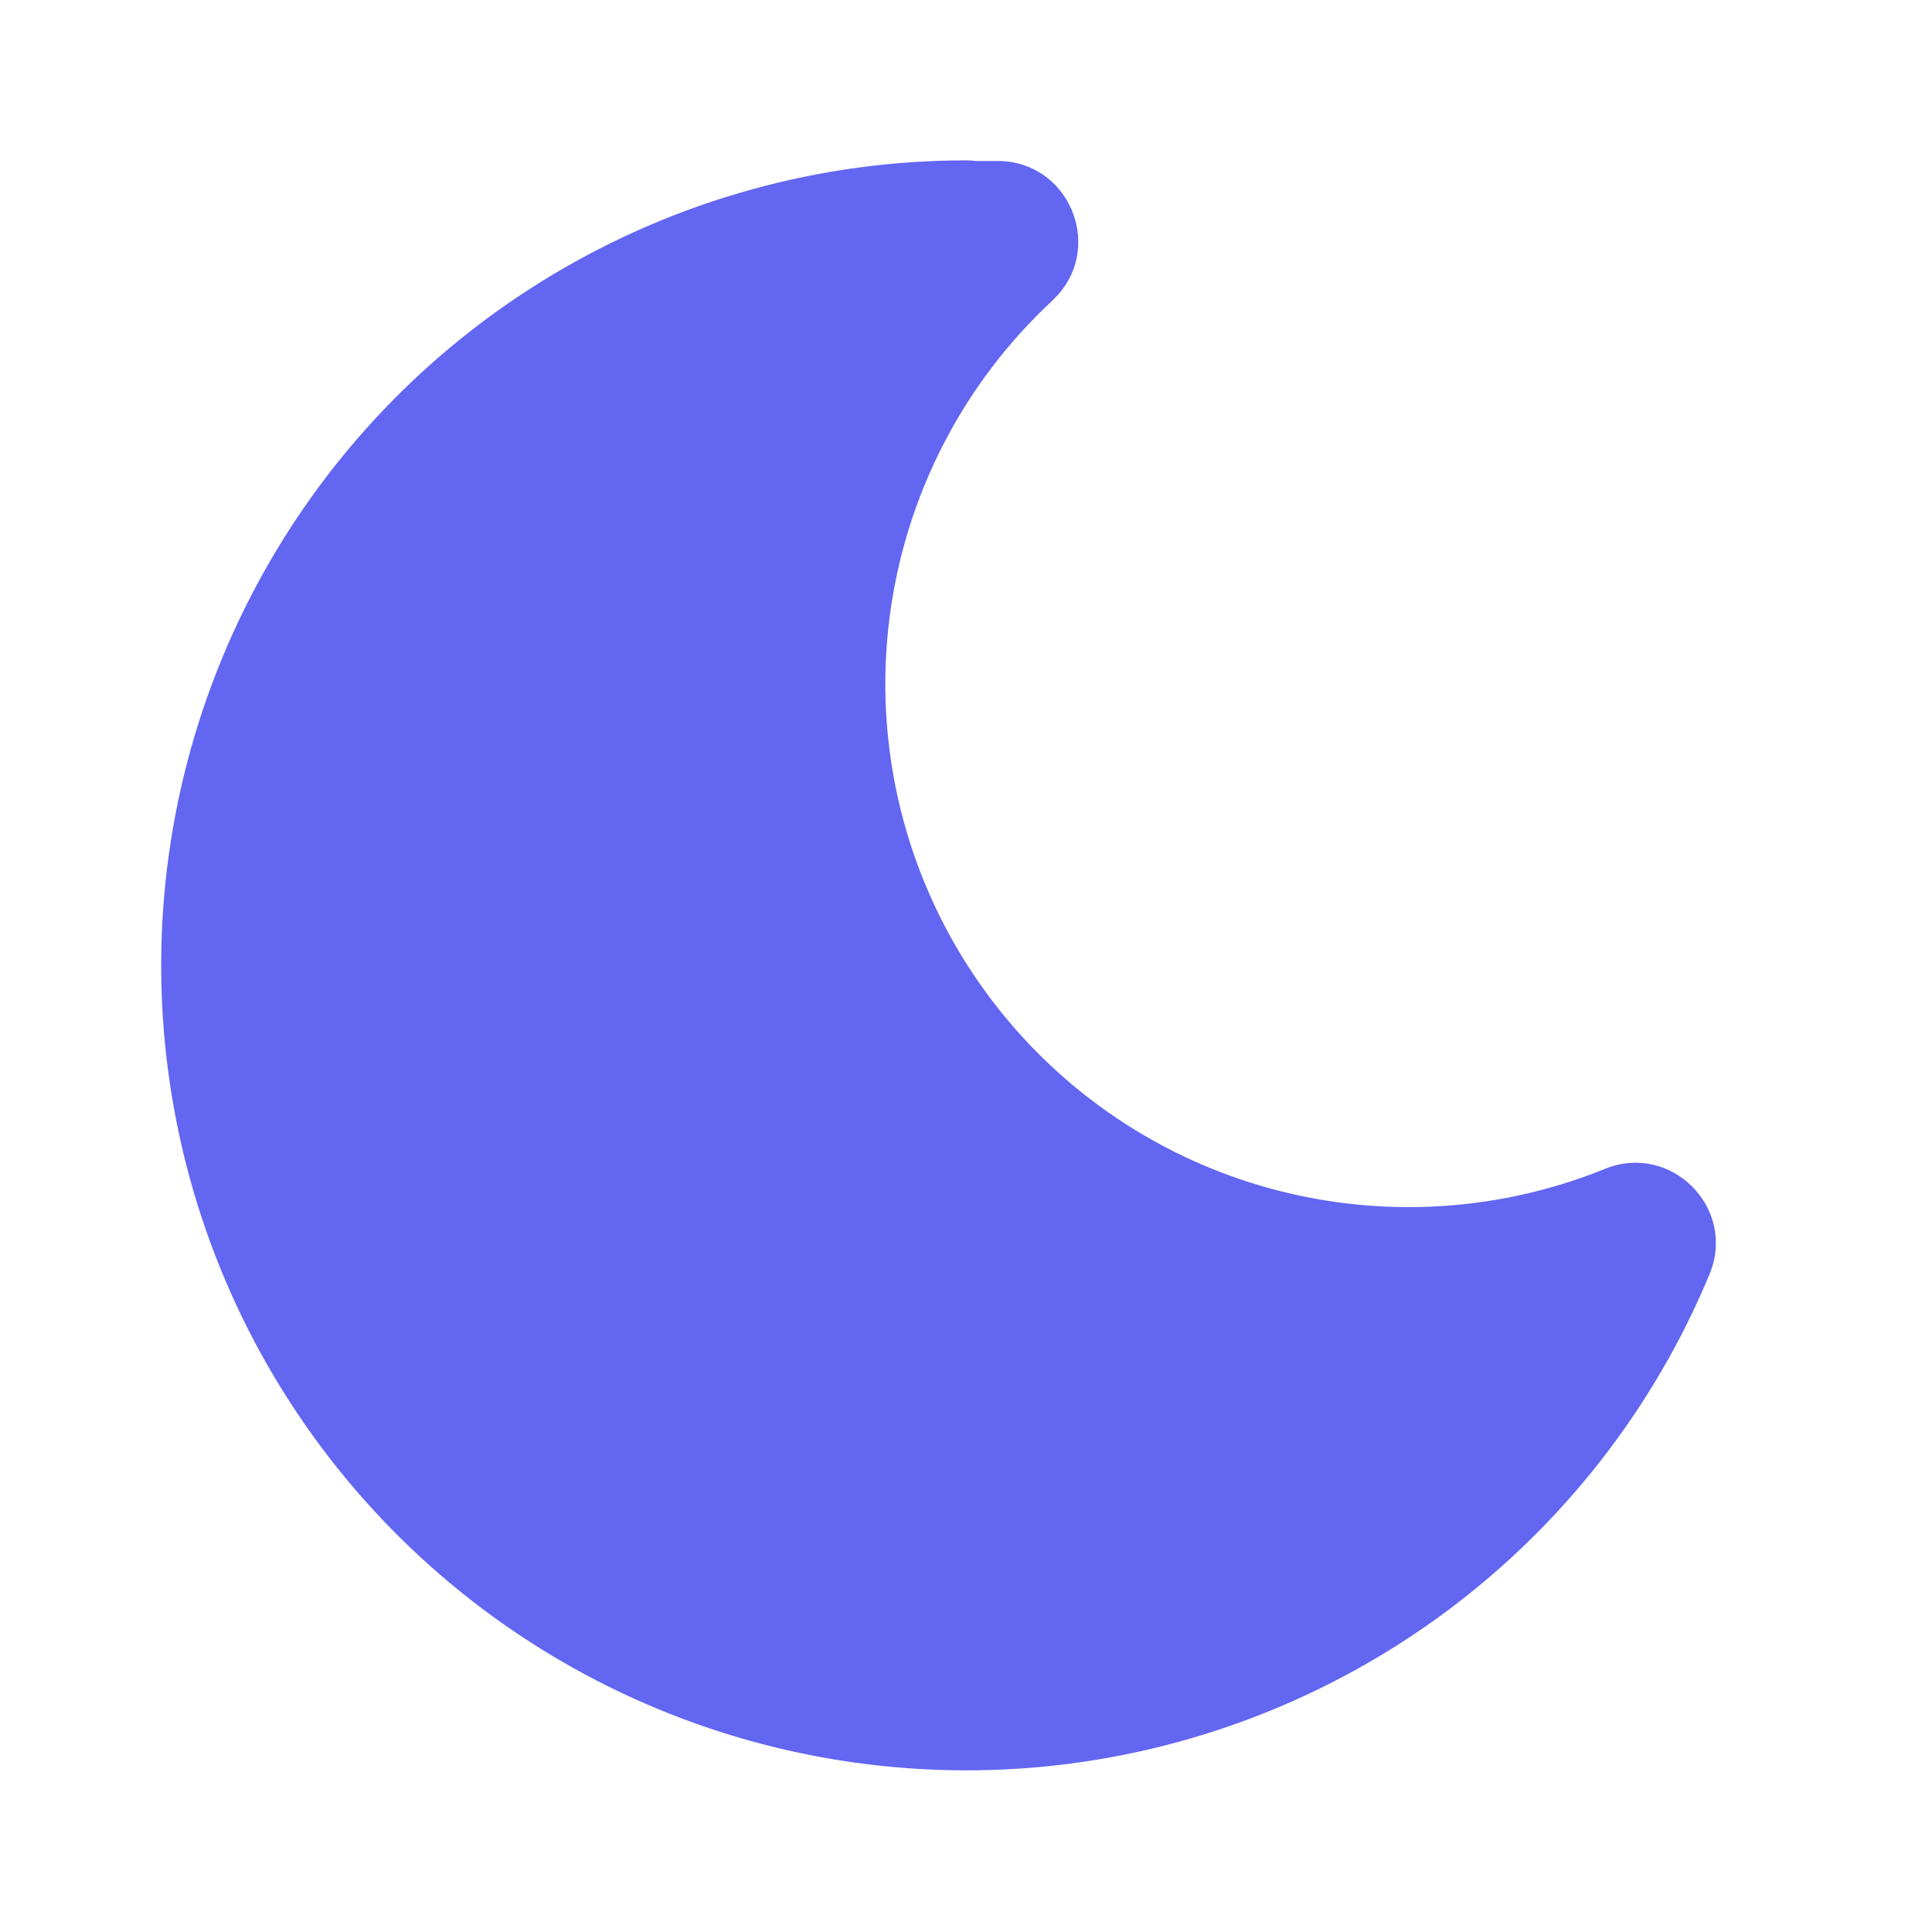
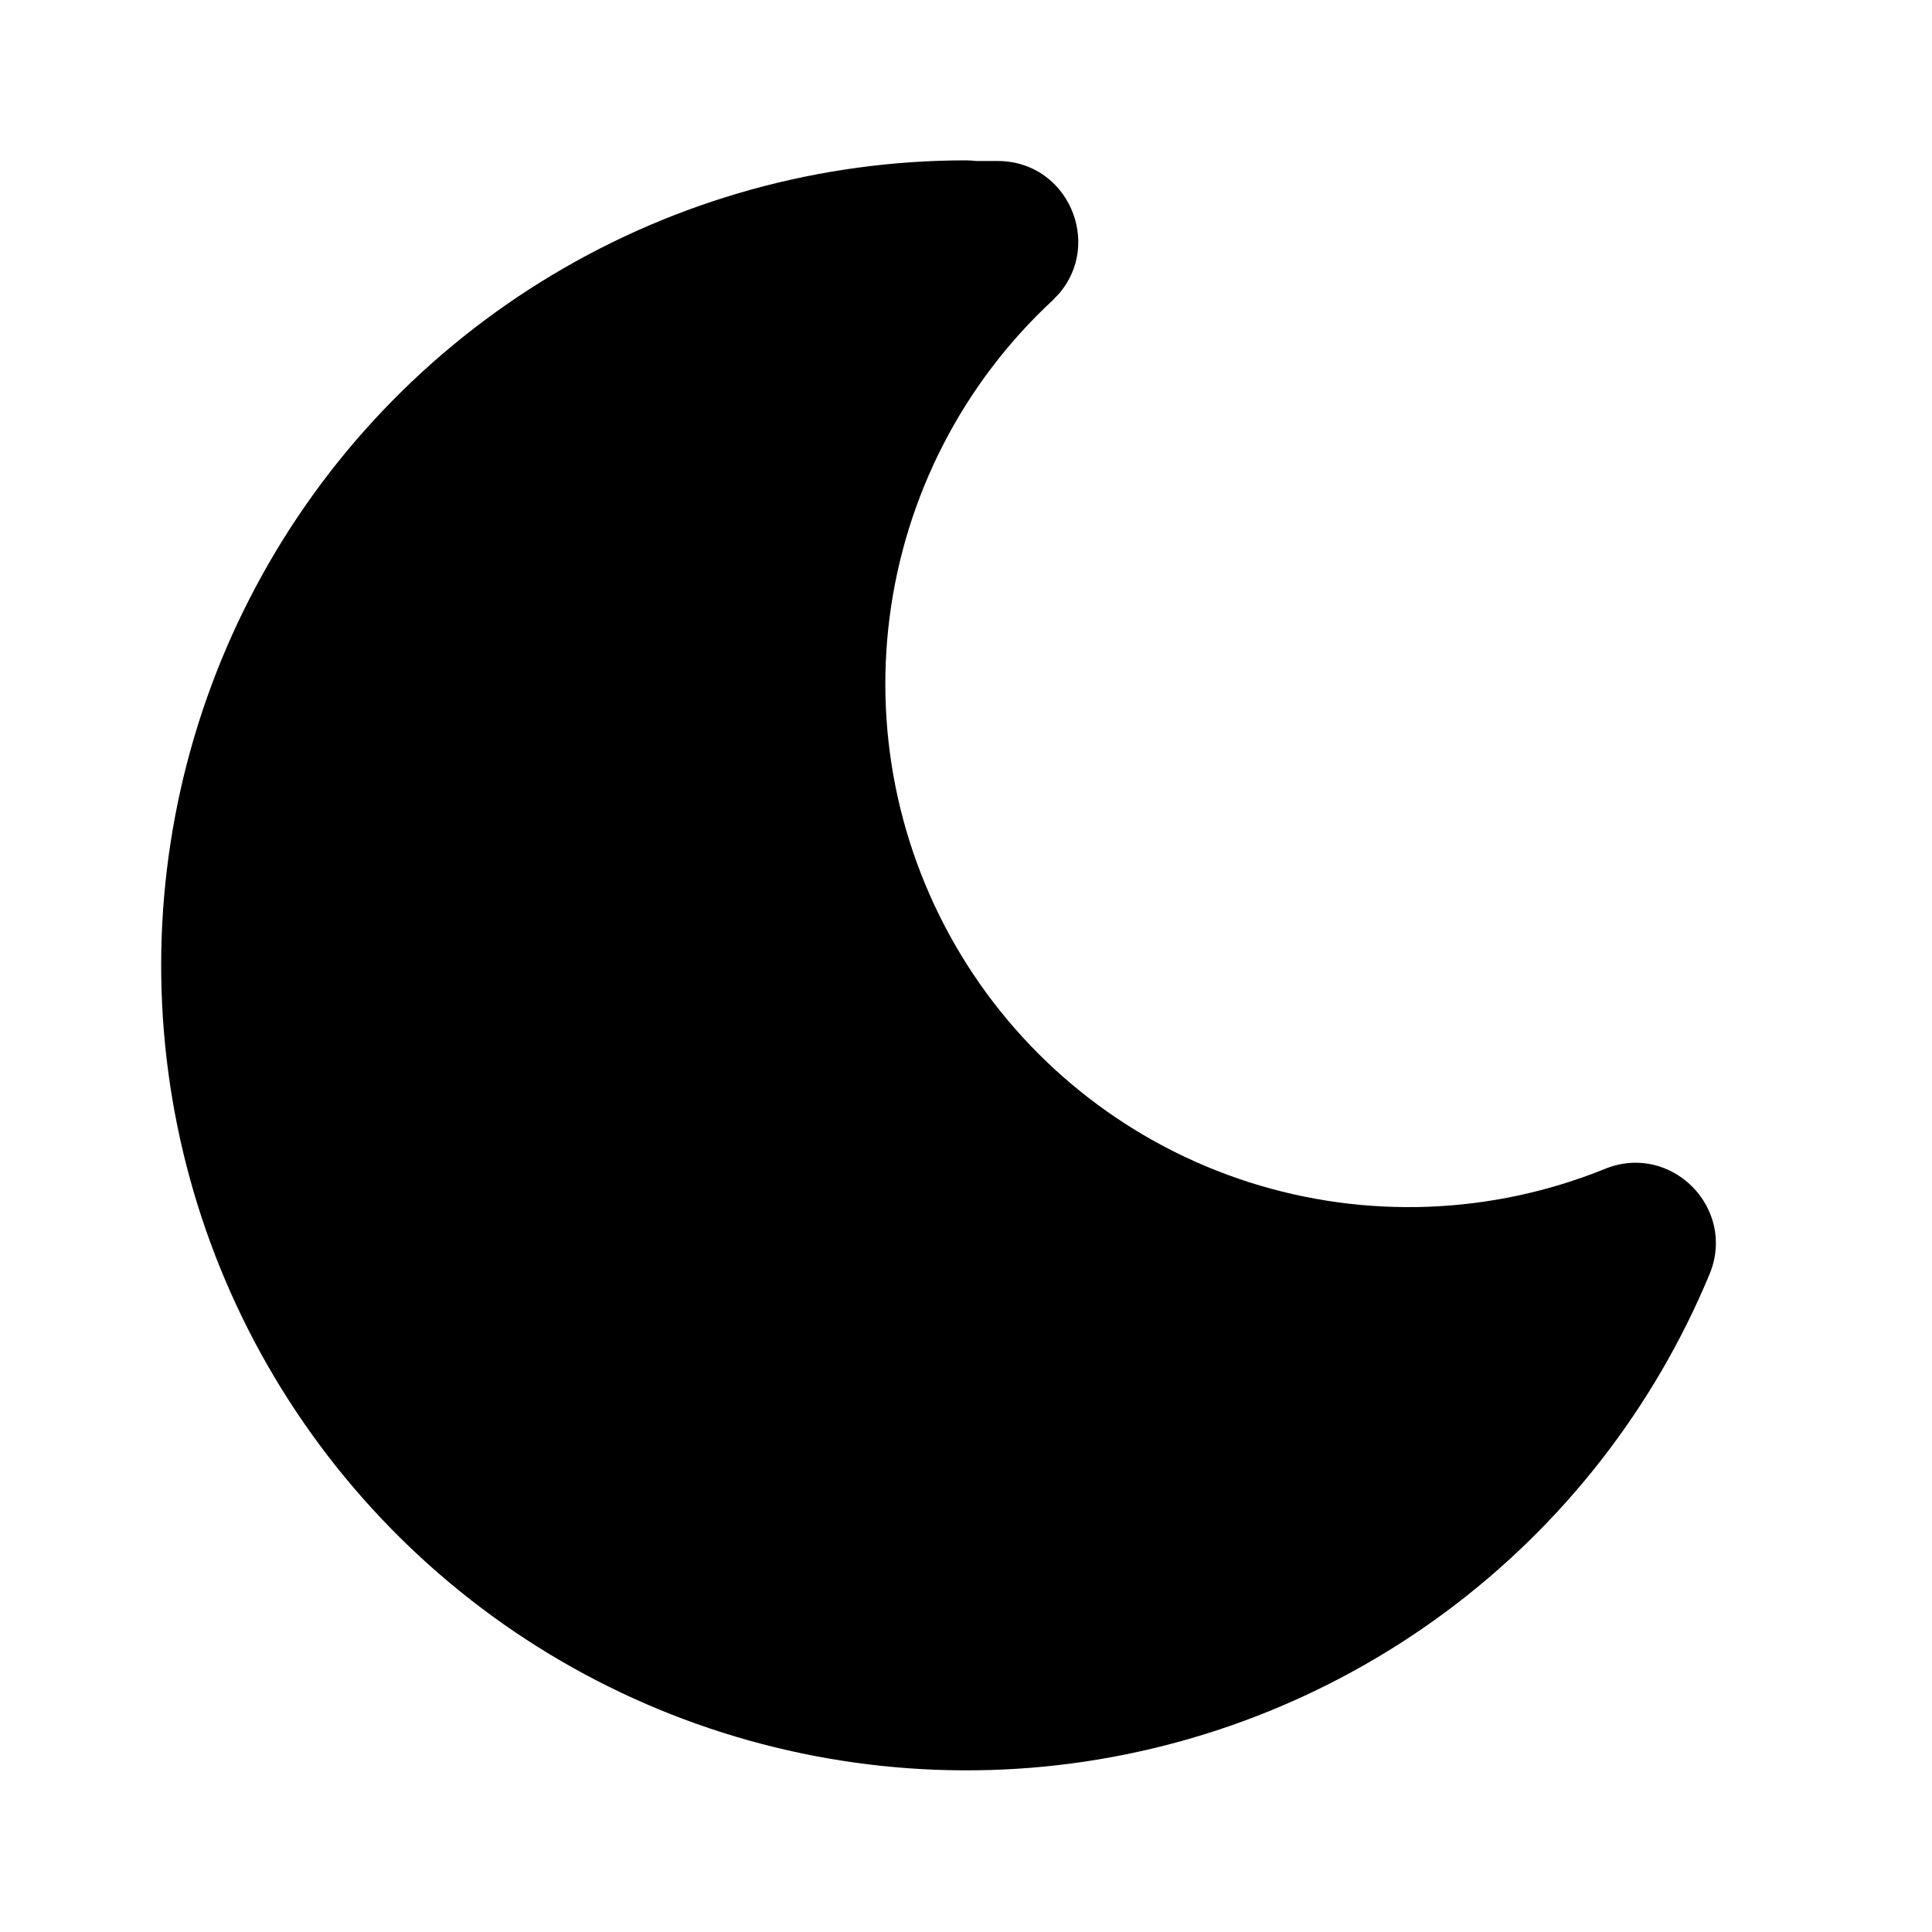
<svg xmlns="http://www.w3.org/2000/svg" width="24" height="24" viewBox="0 0 24 24" fill="none">
-   <path d="M12 1.992C10.19 1.992 8.414 2.484 6.861 3.415C5.308 4.345 4.037 5.68 3.184 7.277C2.33 8.873 1.926 10.671 2.014 12.479C2.102 14.287 2.679 16.038 3.684 17.543C4.689 19.049 6.084 20.254 7.72 21.029C9.356 21.804 11.172 22.12 12.974 21.945C14.775 21.769 16.495 21.107 17.951 20.03C19.406 18.953 20.541 17.502 21.236 15.83C21.577 15.01 20.76 14.186 19.938 14.52C18.529 15.091 16.965 15.149 15.517 14.686C14.069 14.223 12.83 13.267 12.014 11.985C11.198 10.703 10.857 9.175 11.051 7.667C11.245 6.159 11.96 4.767 13.074 3.733L13.151 3.653C13.702 3.023 13.264 2 12.393 2H12.127L12.059 1.994L12 1.992Z" fill="#6366F1" />
+   <path d="M12 1.992C10.19 1.992 8.414 2.484 6.861 3.415C5.308 4.345 4.037 5.68 3.184 7.277C2.33 8.873 1.926 10.671 2.014 12.479C2.102 14.287 2.679 16.038 3.684 17.543C4.689 19.049 6.084 20.254 7.72 21.029C9.356 21.804 11.172 22.12 12.974 21.945C14.775 21.769 16.495 21.107 17.951 20.03C19.406 18.953 20.541 17.502 21.236 15.83C21.577 15.01 20.76 14.186 19.938 14.52C18.529 15.091 16.965 15.149 15.517 14.686C14.069 14.223 12.83 13.267 12.014 11.985C11.198 10.703 10.857 9.175 11.051 7.667C11.245 6.159 11.96 4.767 13.074 3.733L13.151 3.653C13.702 3.023 13.264 2 12.393 2H12.127L12.059 1.994L12 1.992Z" fill="currentColor" />
</svg>
